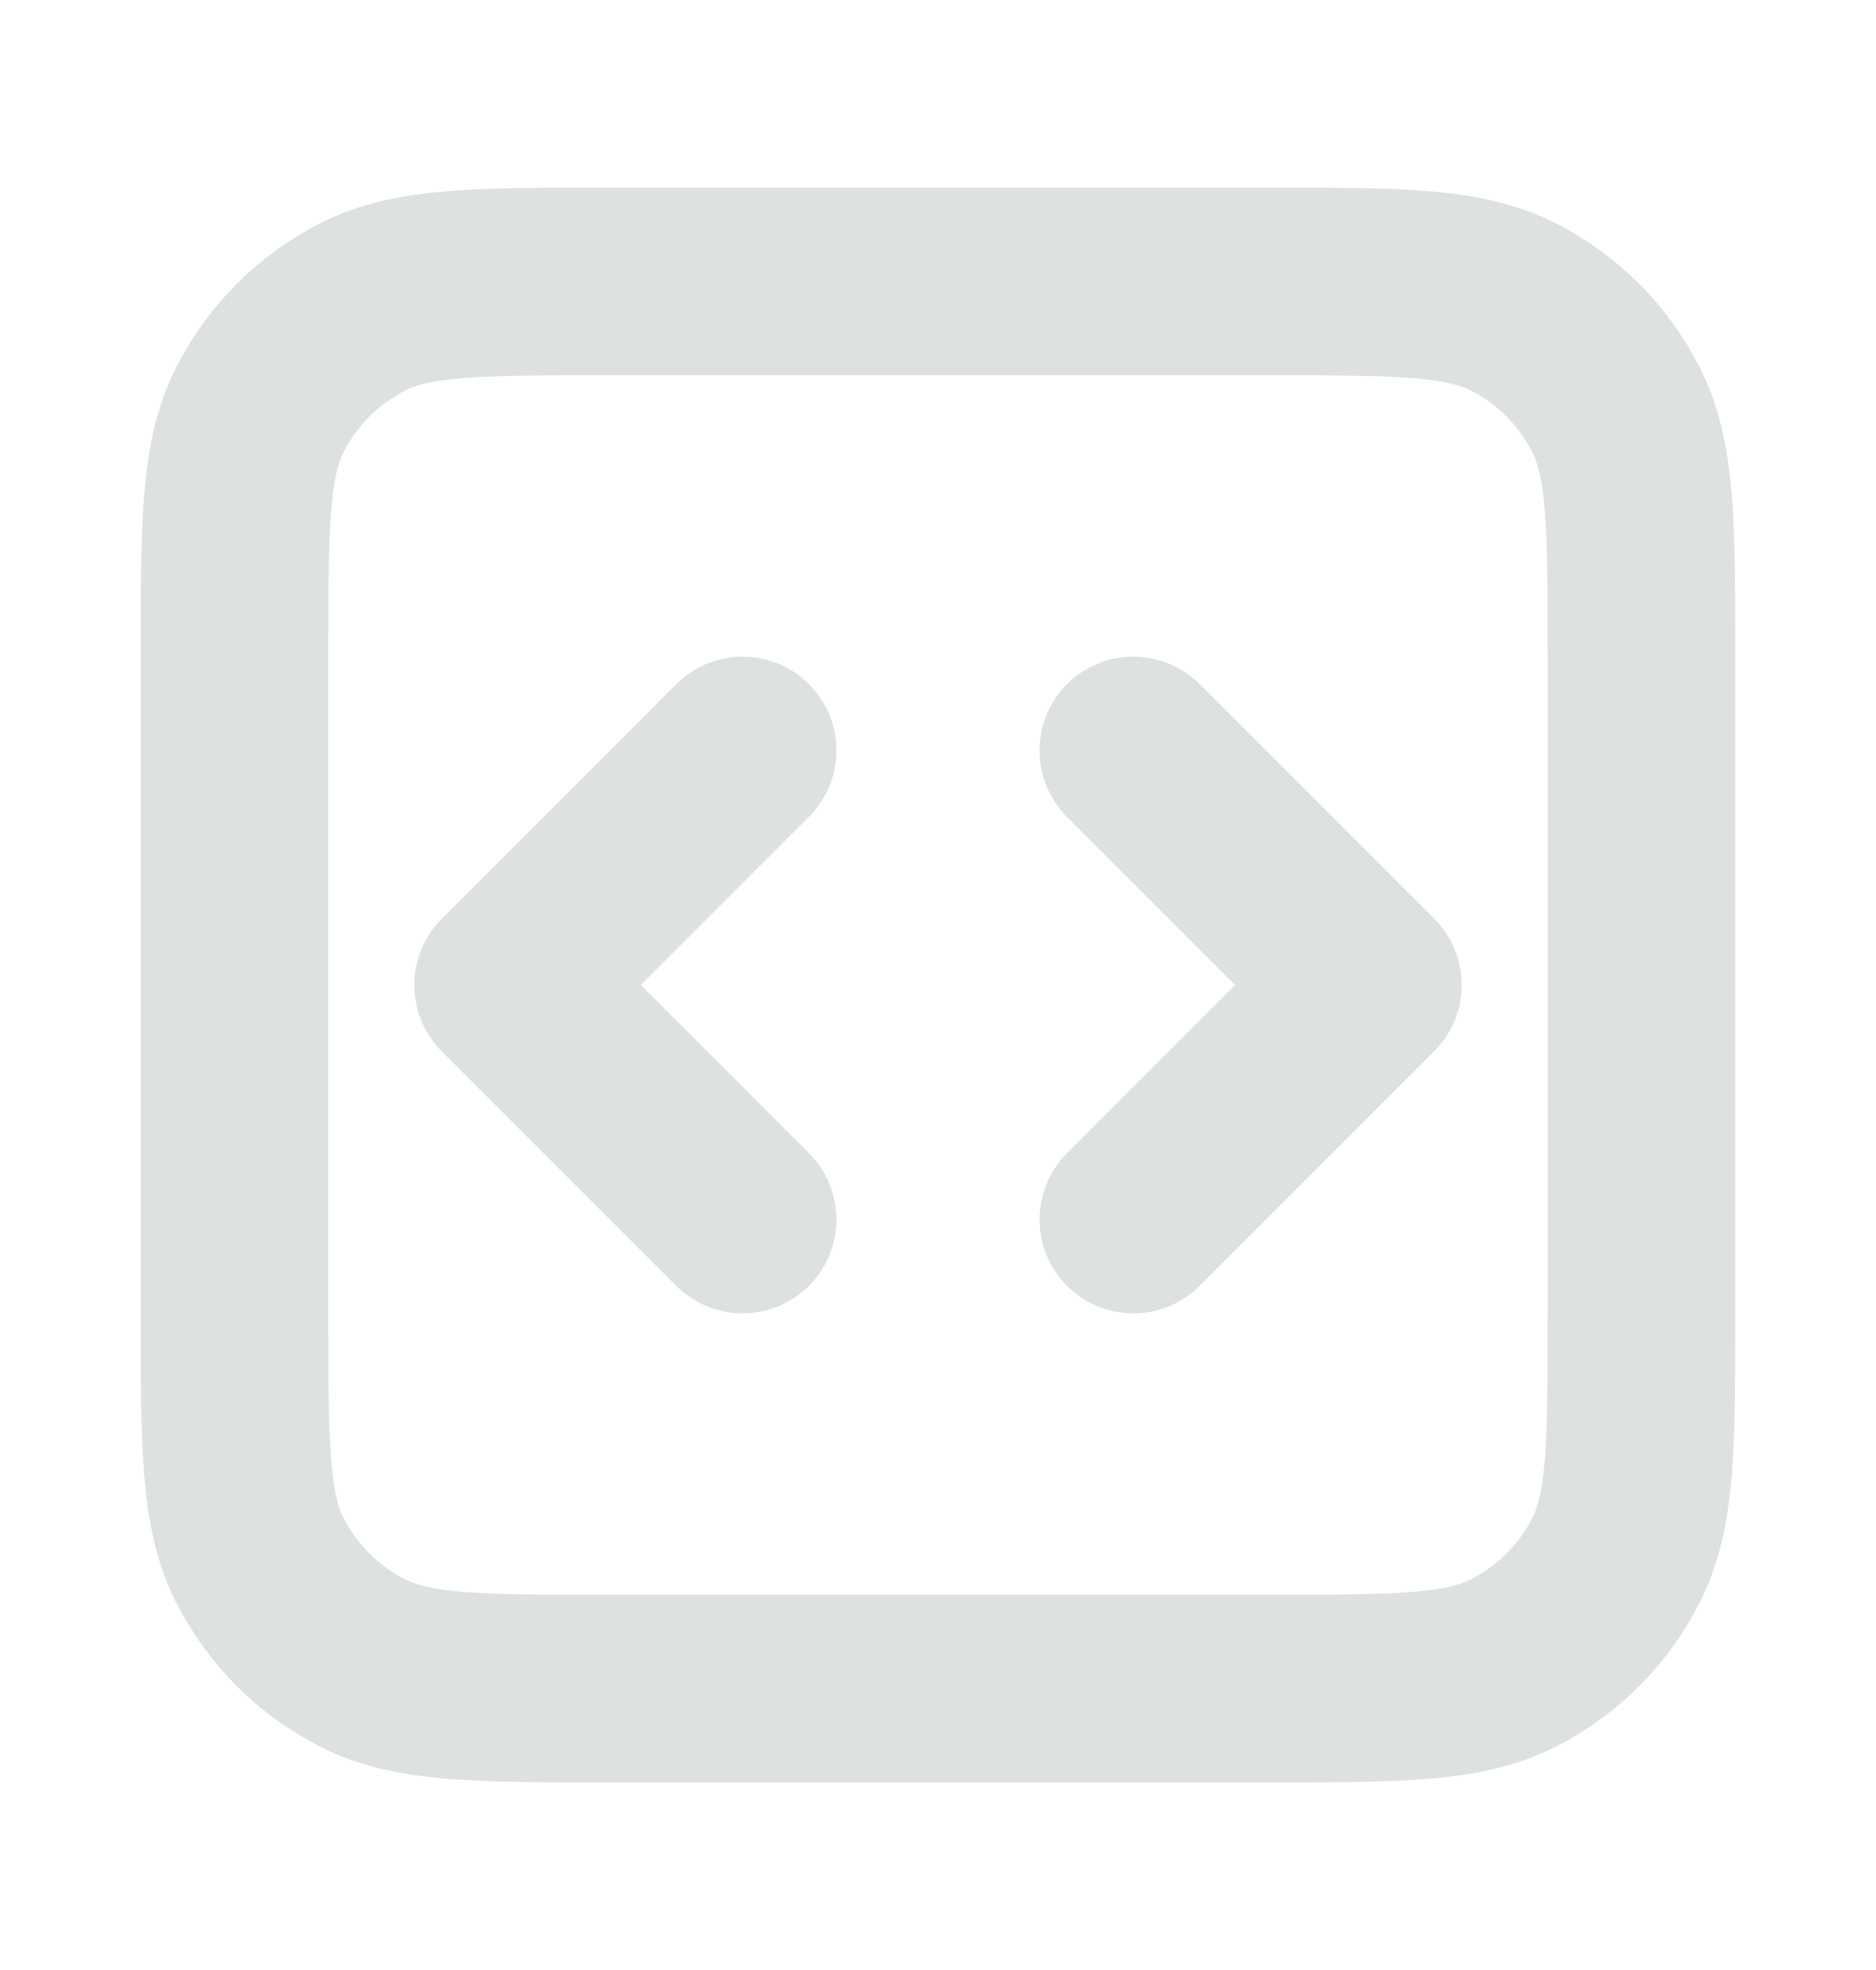
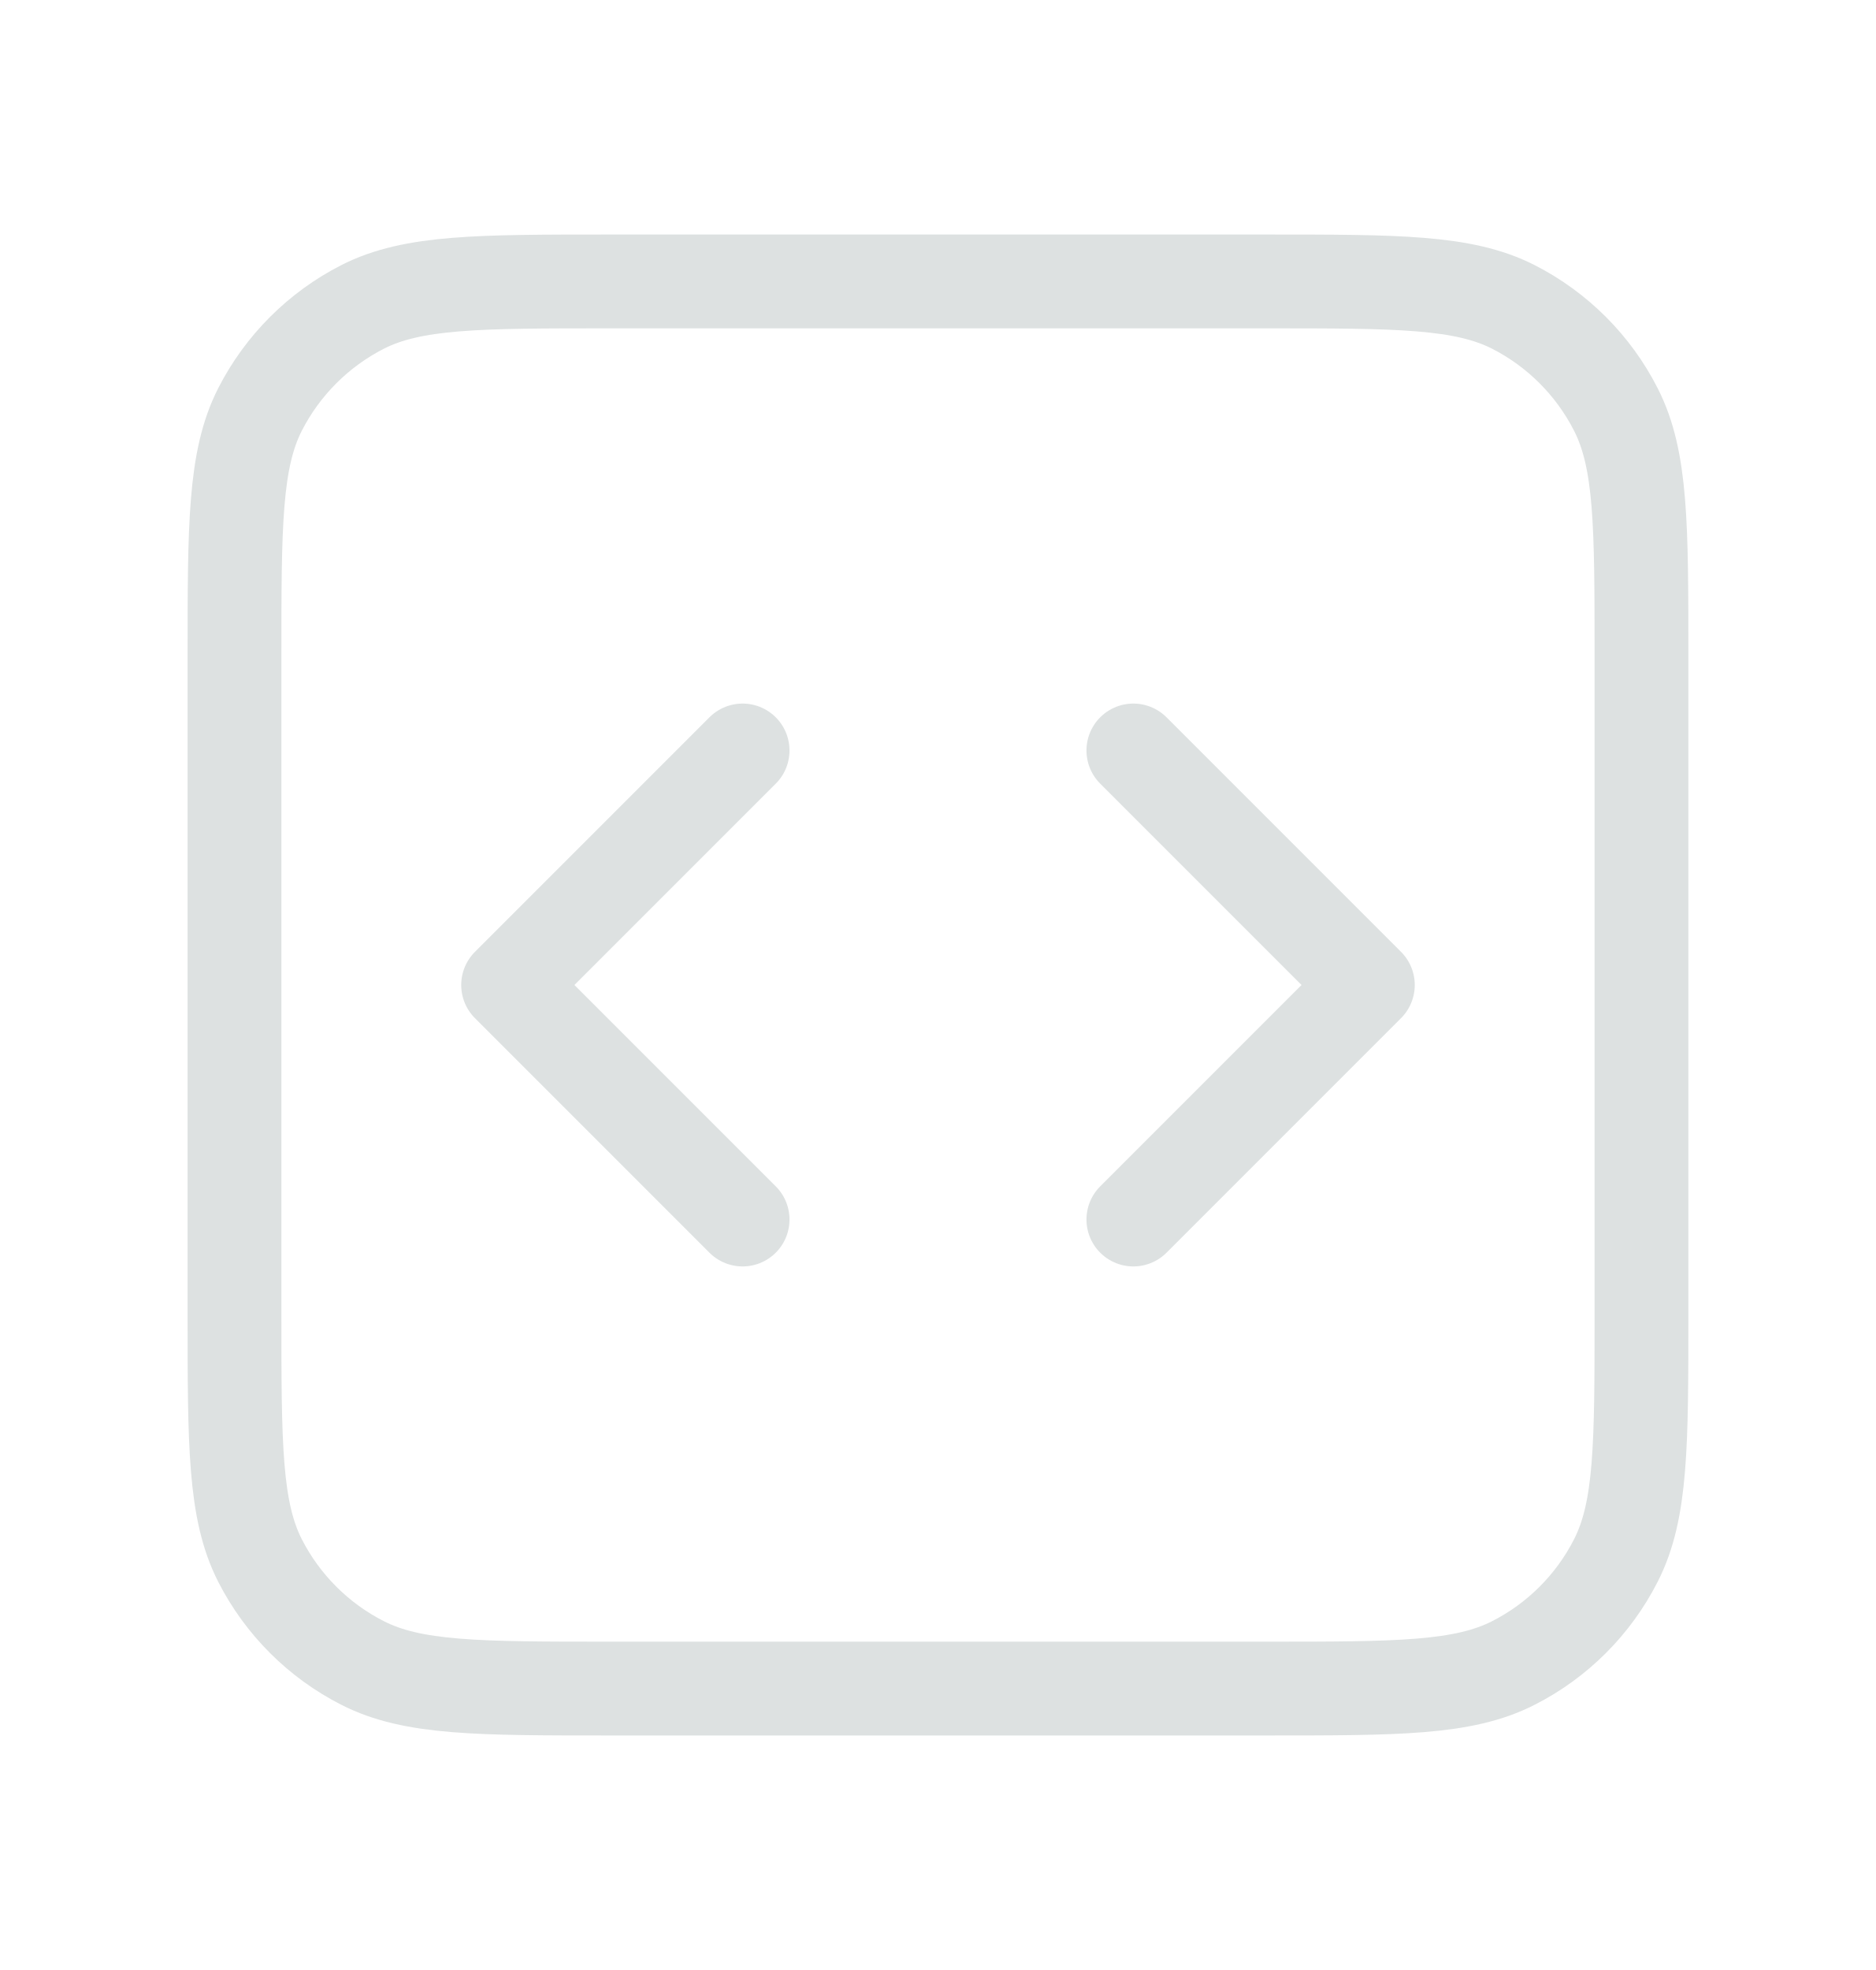
<svg xmlns="http://www.w3.org/2000/svg" width="20" height="21" viewBox="0 0 20 21" fill="none">
-   <path d="M12.083 13L14.583 10.5L12.083 8M7.917 8L5.417 10.5L7.917 13M6.5 18H13.5C14.9 18 15.6 18 16.135 17.727C16.605 17.488 16.988 17.105 17.227 16.635C17.5 16.1 17.5 15.4 17.5 14V7C17.5 5.6 17.5 4.9 17.227 4.365C16.988 3.895 16.605 3.512 16.135 3.272C15.6 3 14.9 3 13.5 3H6.5C5.1 3 4.4 3 3.865 3.272C3.395 3.512 3.012 3.895 2.772 4.365C2.5 4.9 2.5 5.6 2.5 7V14C2.5 15.4 2.5 16.1 2.772 16.635C3.012 17.105 3.395 17.488 3.865 17.727C4.4 18 5.1 18 6.5 18Z" stroke="#DDE1E1" stroke-width="2" stroke-linecap="round" stroke-linejoin="round" />
+   <path d="M12.083 13L14.583 10.5L12.083 8M7.917 8L5.417 10.5L7.917 13M6.5 18H13.5C14.9 18 15.6 18 16.135 17.727C16.605 17.488 16.988 17.105 17.227 16.635C17.5 16.1 17.5 15.4 17.5 14V7C17.5 5.6 17.5 4.9 17.227 4.365C16.988 3.895 16.605 3.512 16.135 3.272C15.6 3 14.9 3 13.5 3H6.5C5.1 3 4.4 3 3.865 3.272C3.395 3.512 3.012 3.895 2.772 4.365C2.5 4.9 2.5 5.6 2.5 7V14C2.5 15.4 2.5 16.1 2.772 16.635C3.012 17.105 3.395 17.488 3.865 17.727C4.4 18 5.1 18 6.5 18Z" stroke="#DDE1E1" strokeWidth="2" stroke-linecap="round" stroke-linejoin="round" />
</svg>
